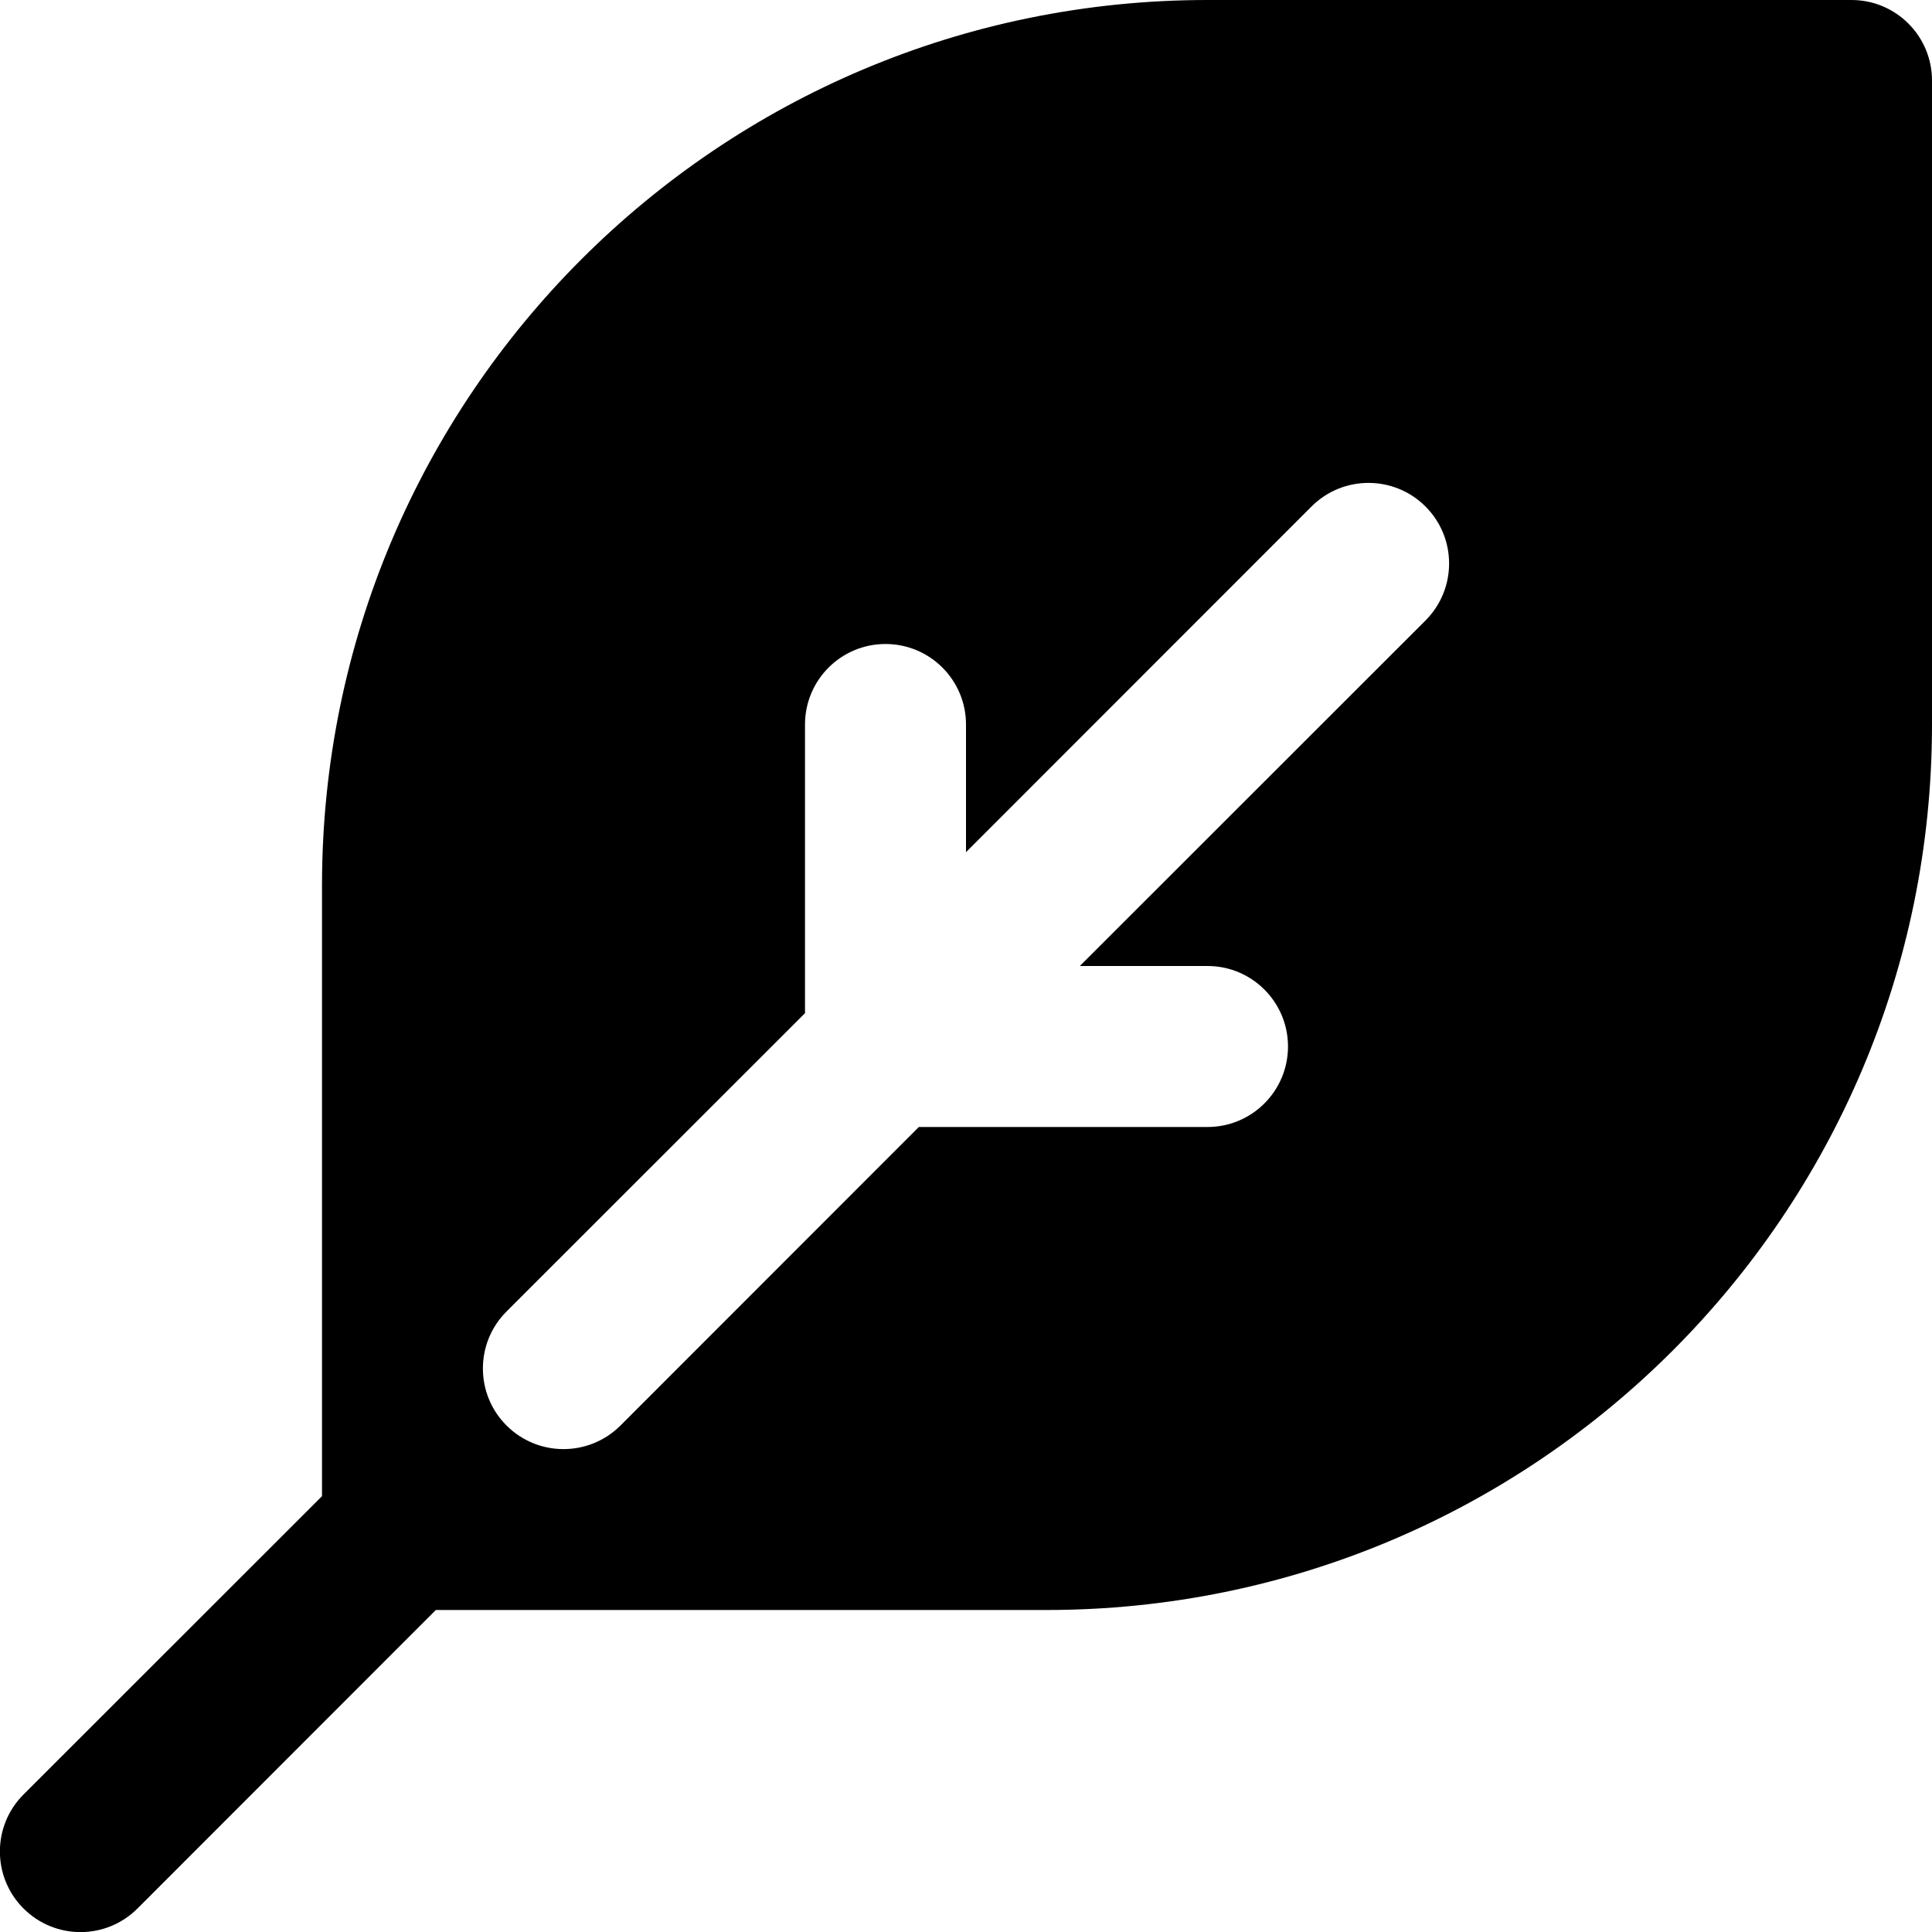
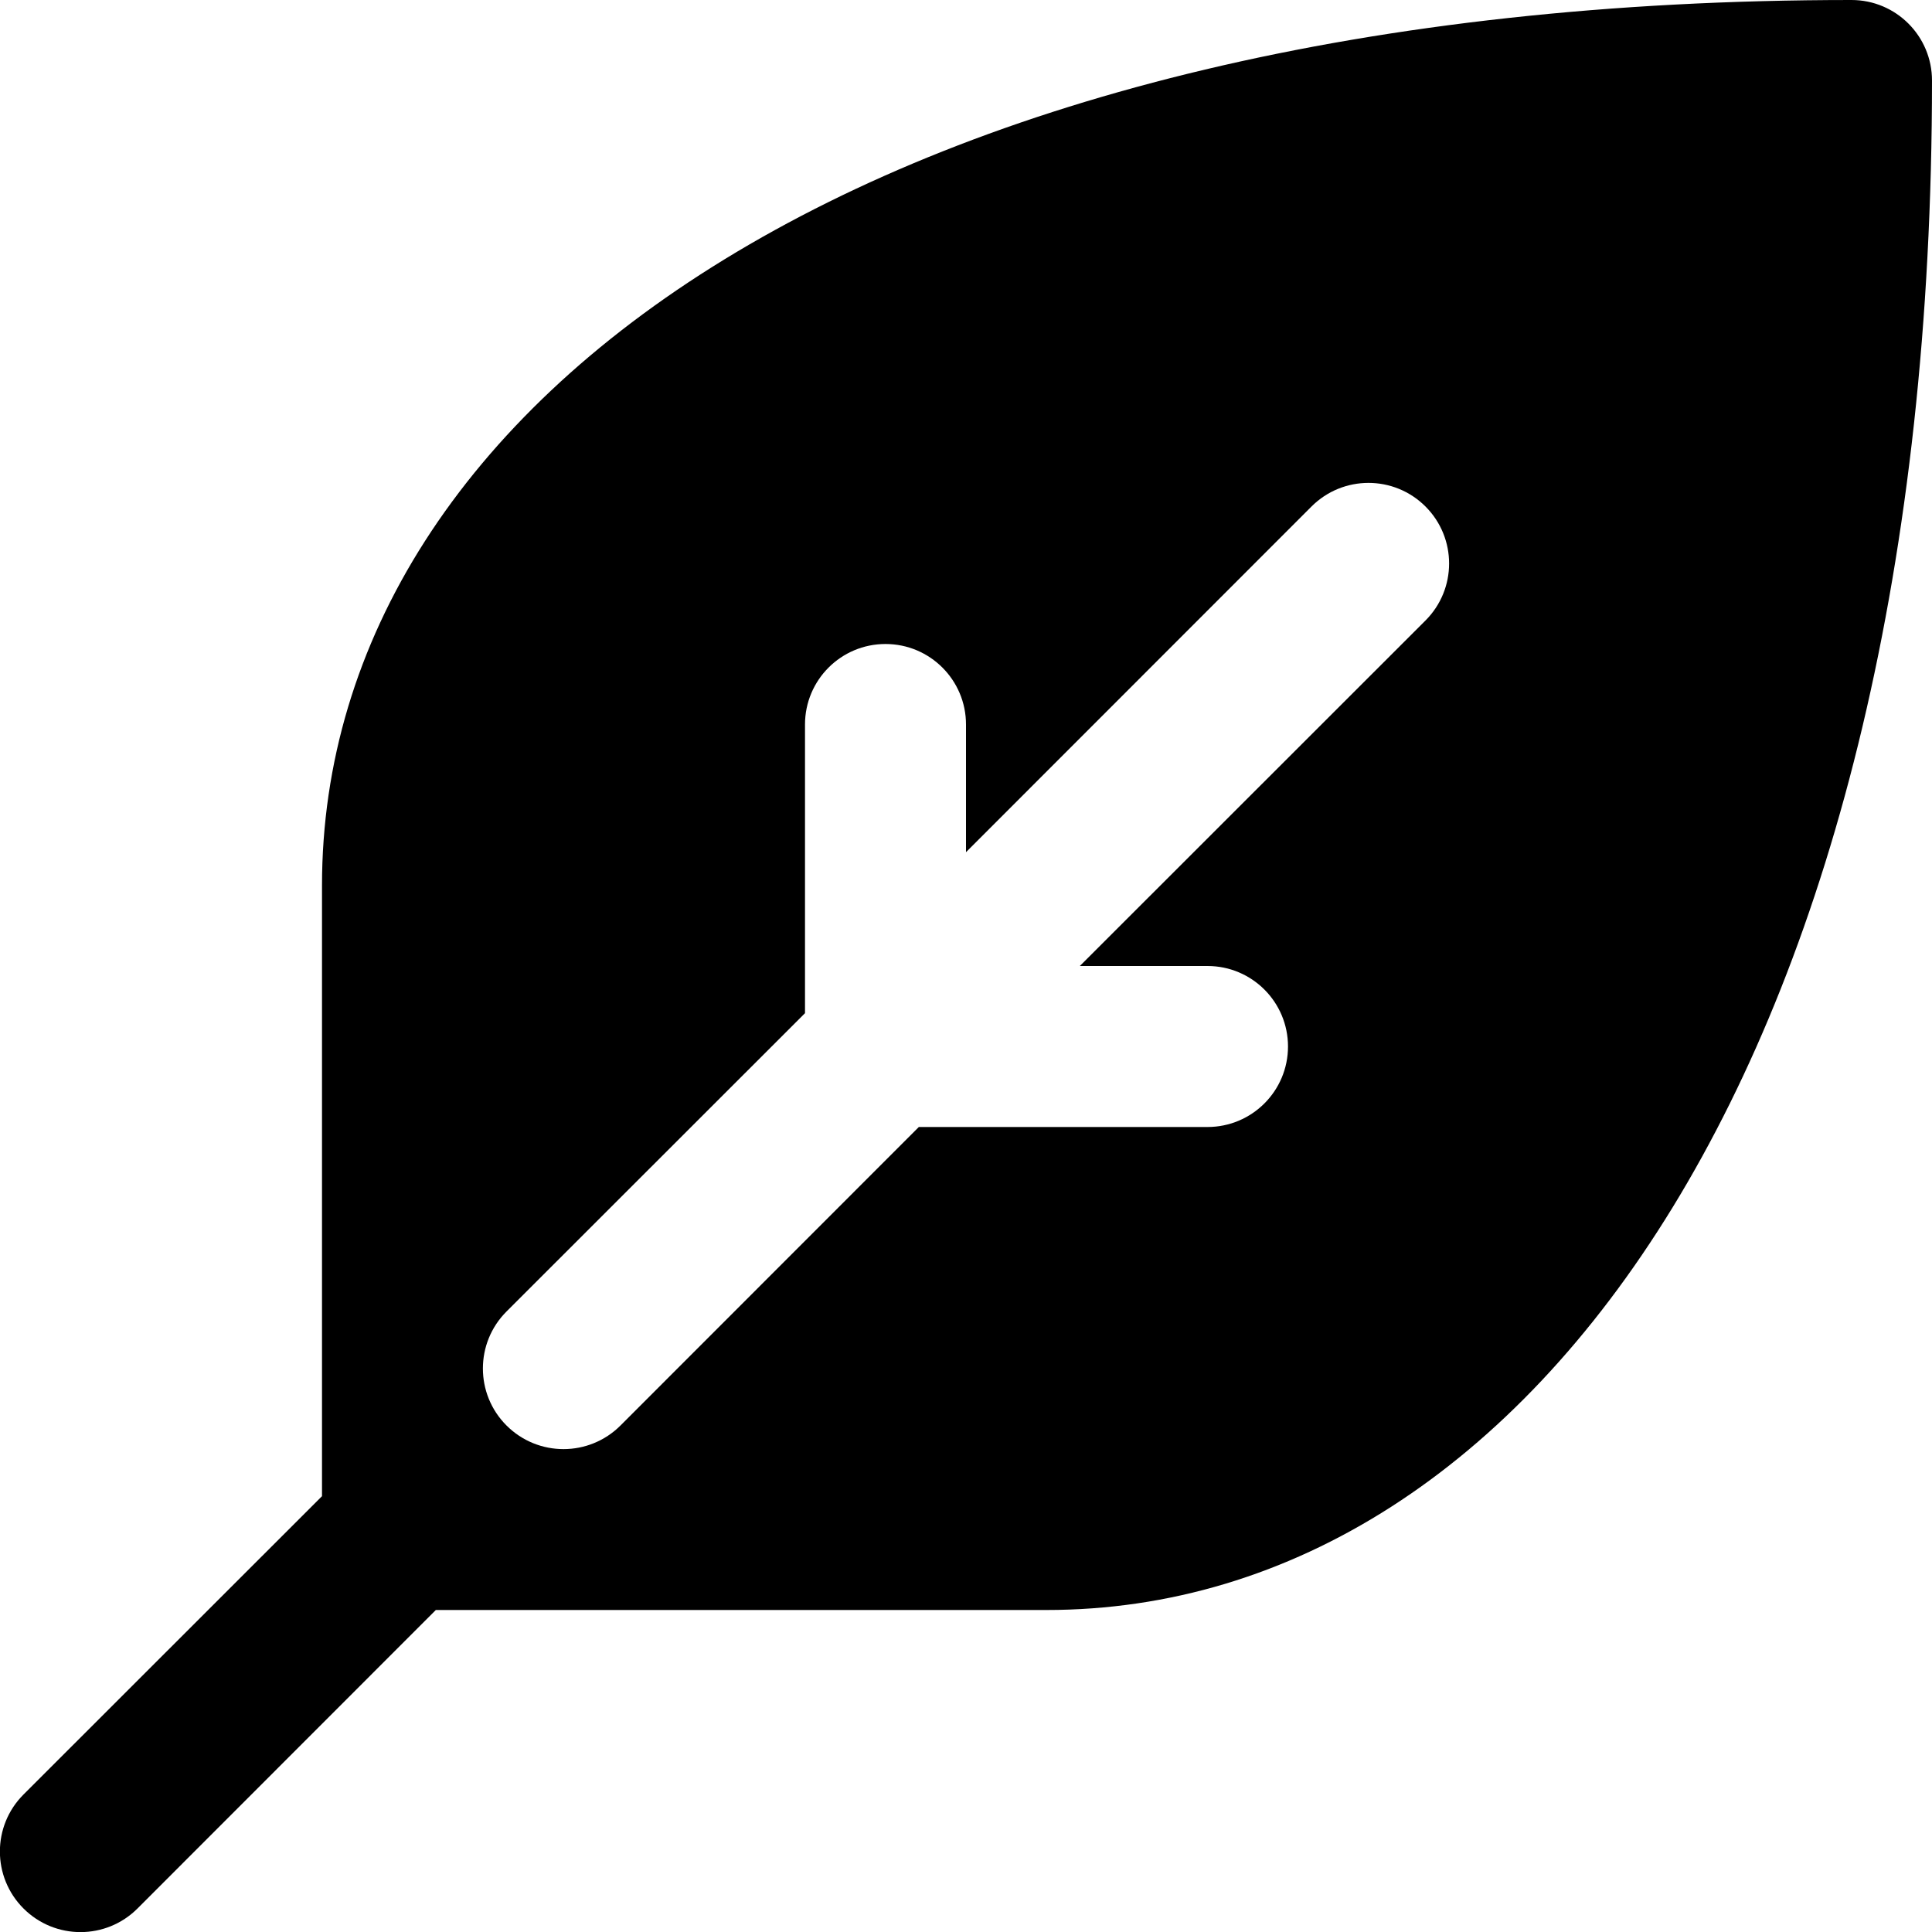
<svg xmlns="http://www.w3.org/2000/svg" width="12" height="12" focusable="false" viewBox="0 0 12 12">
-   <path fill="currentColor" d="M2.707 10L.854 11.854a.5.5 0 0 1-.708-.708L2 9.293V5.5A5.5 5.5 0 0 1 7.5 0h4a.5.5 0 0 1 .5.5v4A5.5 5.5 0 0 1 6.5 10H2.707zM5 6.293L3.146 8.146a.5.5 0 1 0 .708.708L5.707 7H7.5a.5.5 0 0 0 0-1h-.793l2.147-2.146a.5.5 0 1 0-.708-.708L6 5.293V4.5a.5.5 0 0 0-1 0v1.793z" />
+   <path fill="currentColor" d="M2.707 10L.854 11.854a.5.5 0 0 1-.708-.708L2 9.293V5.5C2 2.462 5.5 0 11.5 0a.5.5 0 0 1 .5.5C12 6.497 9.538 10 6.5 10H2.707zM5 6.293L3.146 8.146a.5.5 0 1 0 .708.708L5.707 7H7.5a.5.5 0 0 0 0-1h-.793l2.147-2.146a.5.5 0 1 0-.708-.708L6 5.293V4.5a.5.5 0 0 0-1 0v1.793z" />
</svg>
